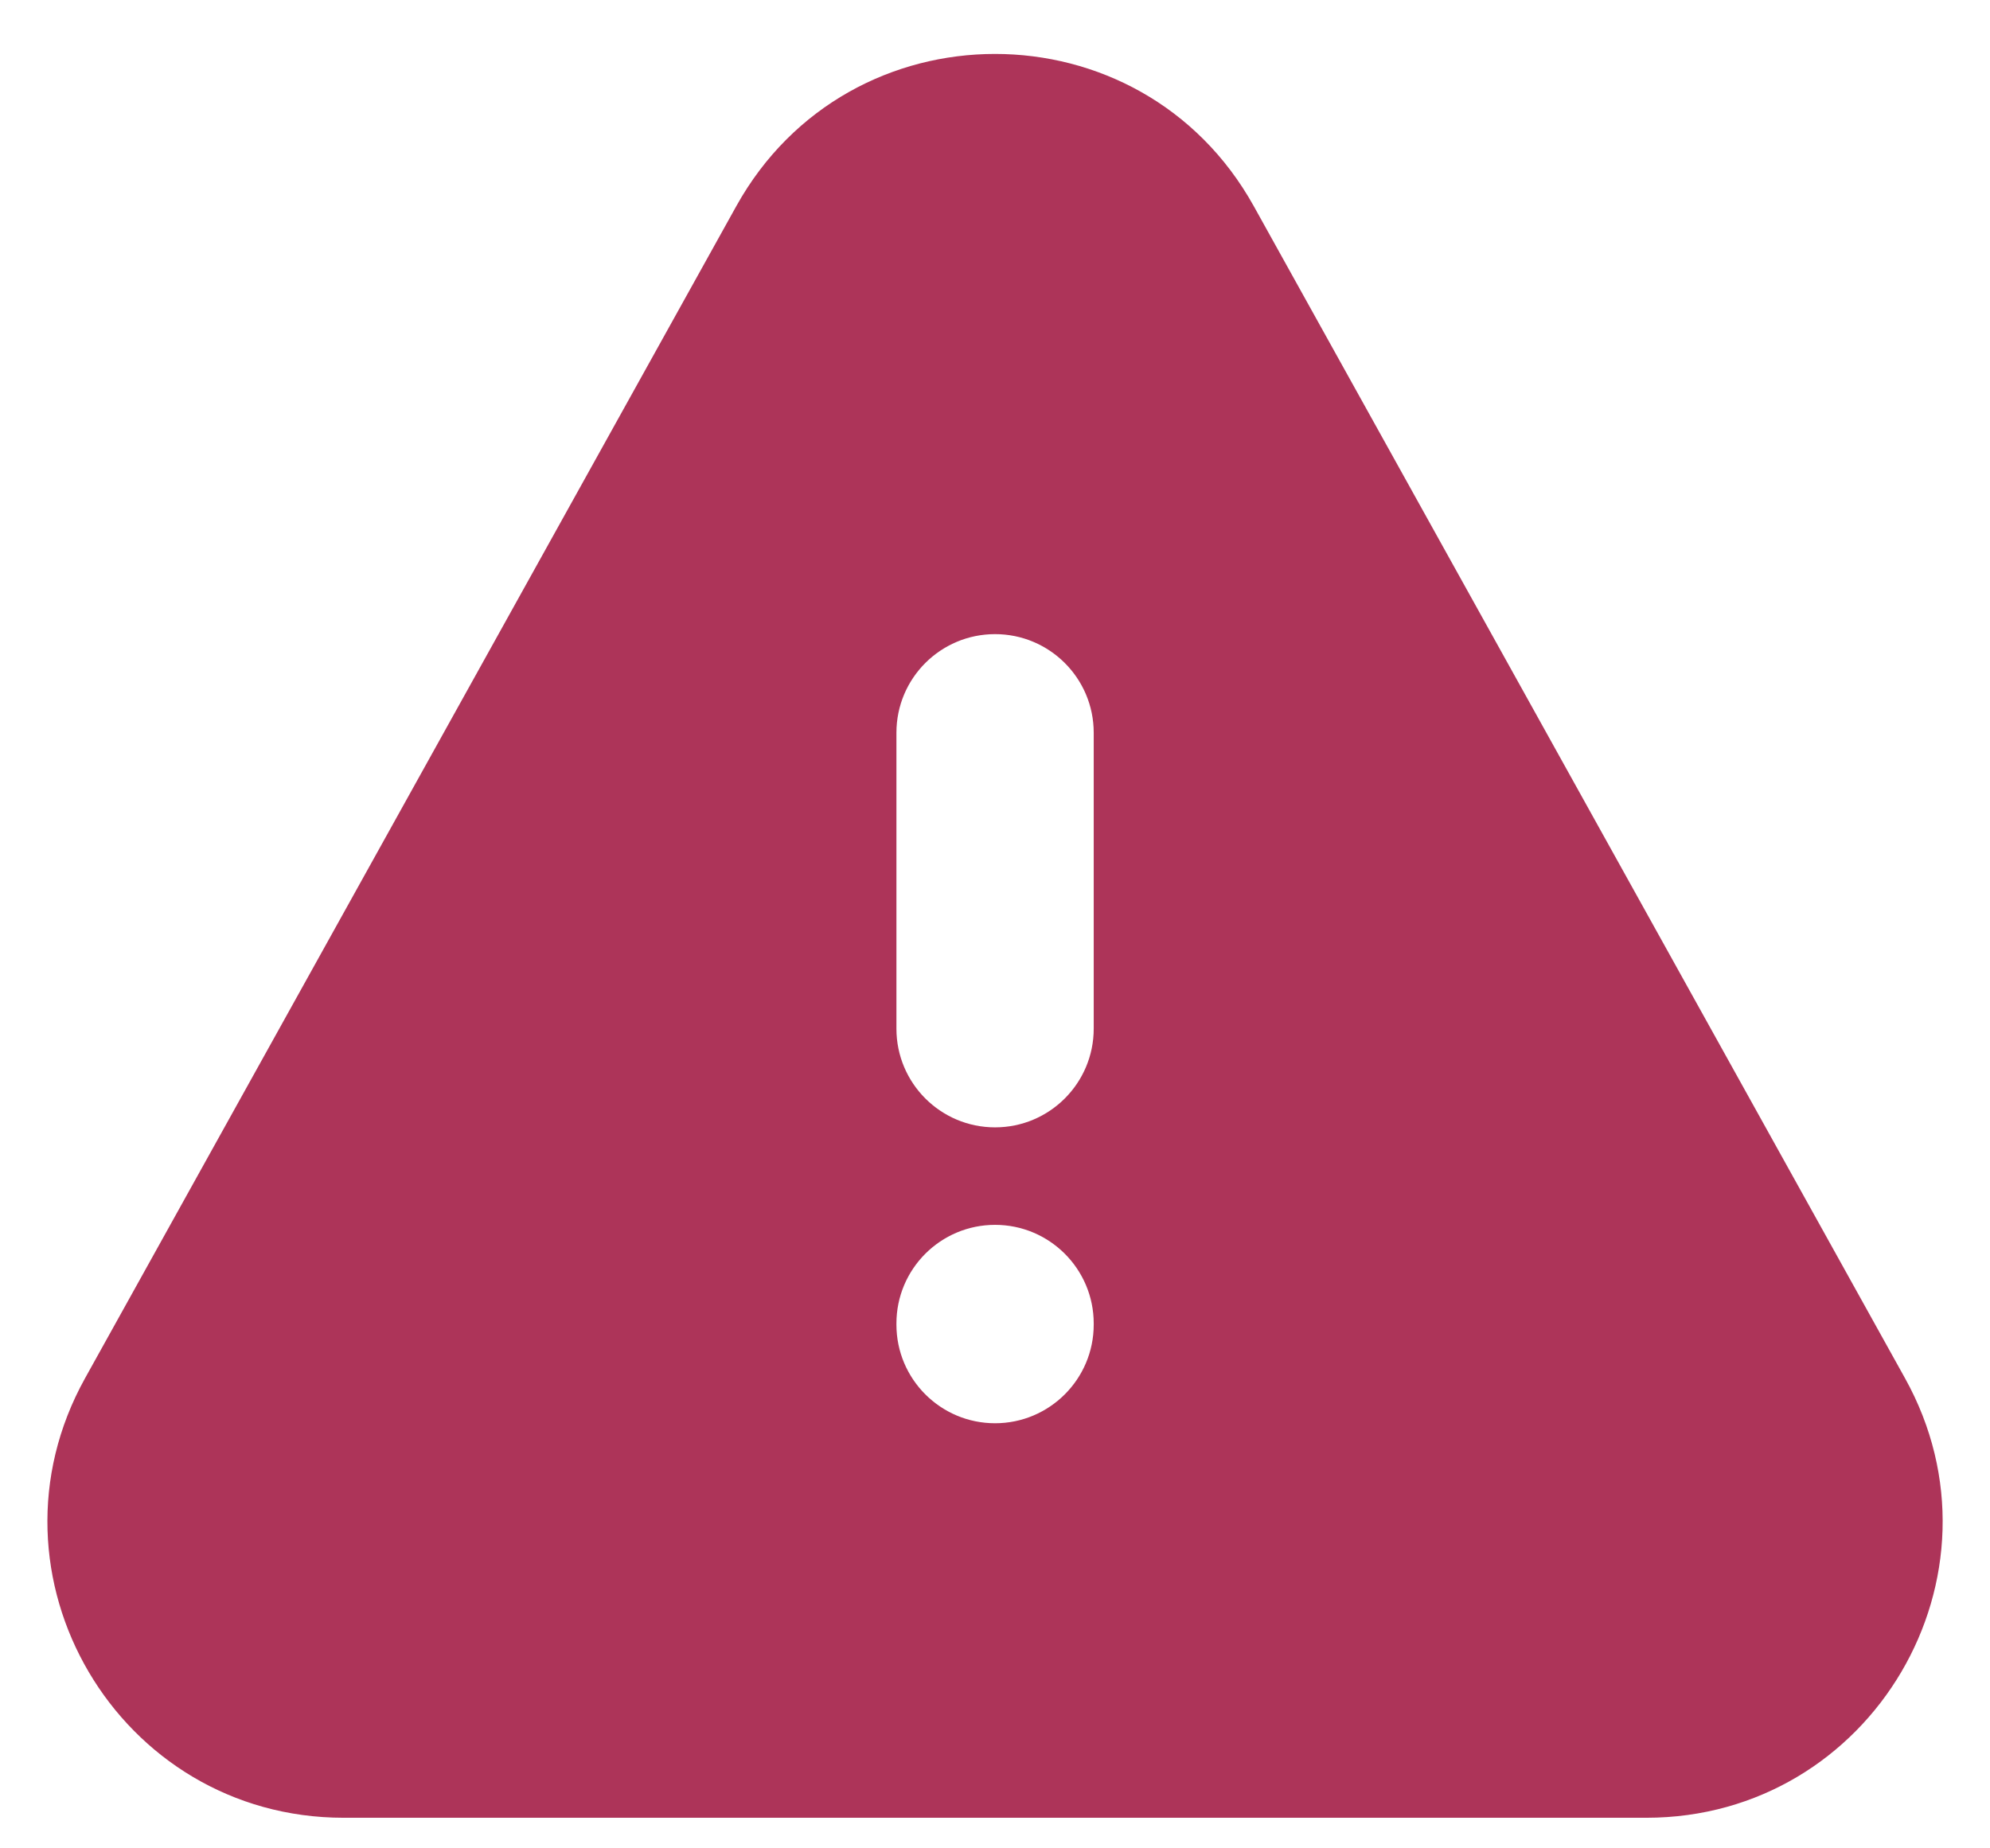
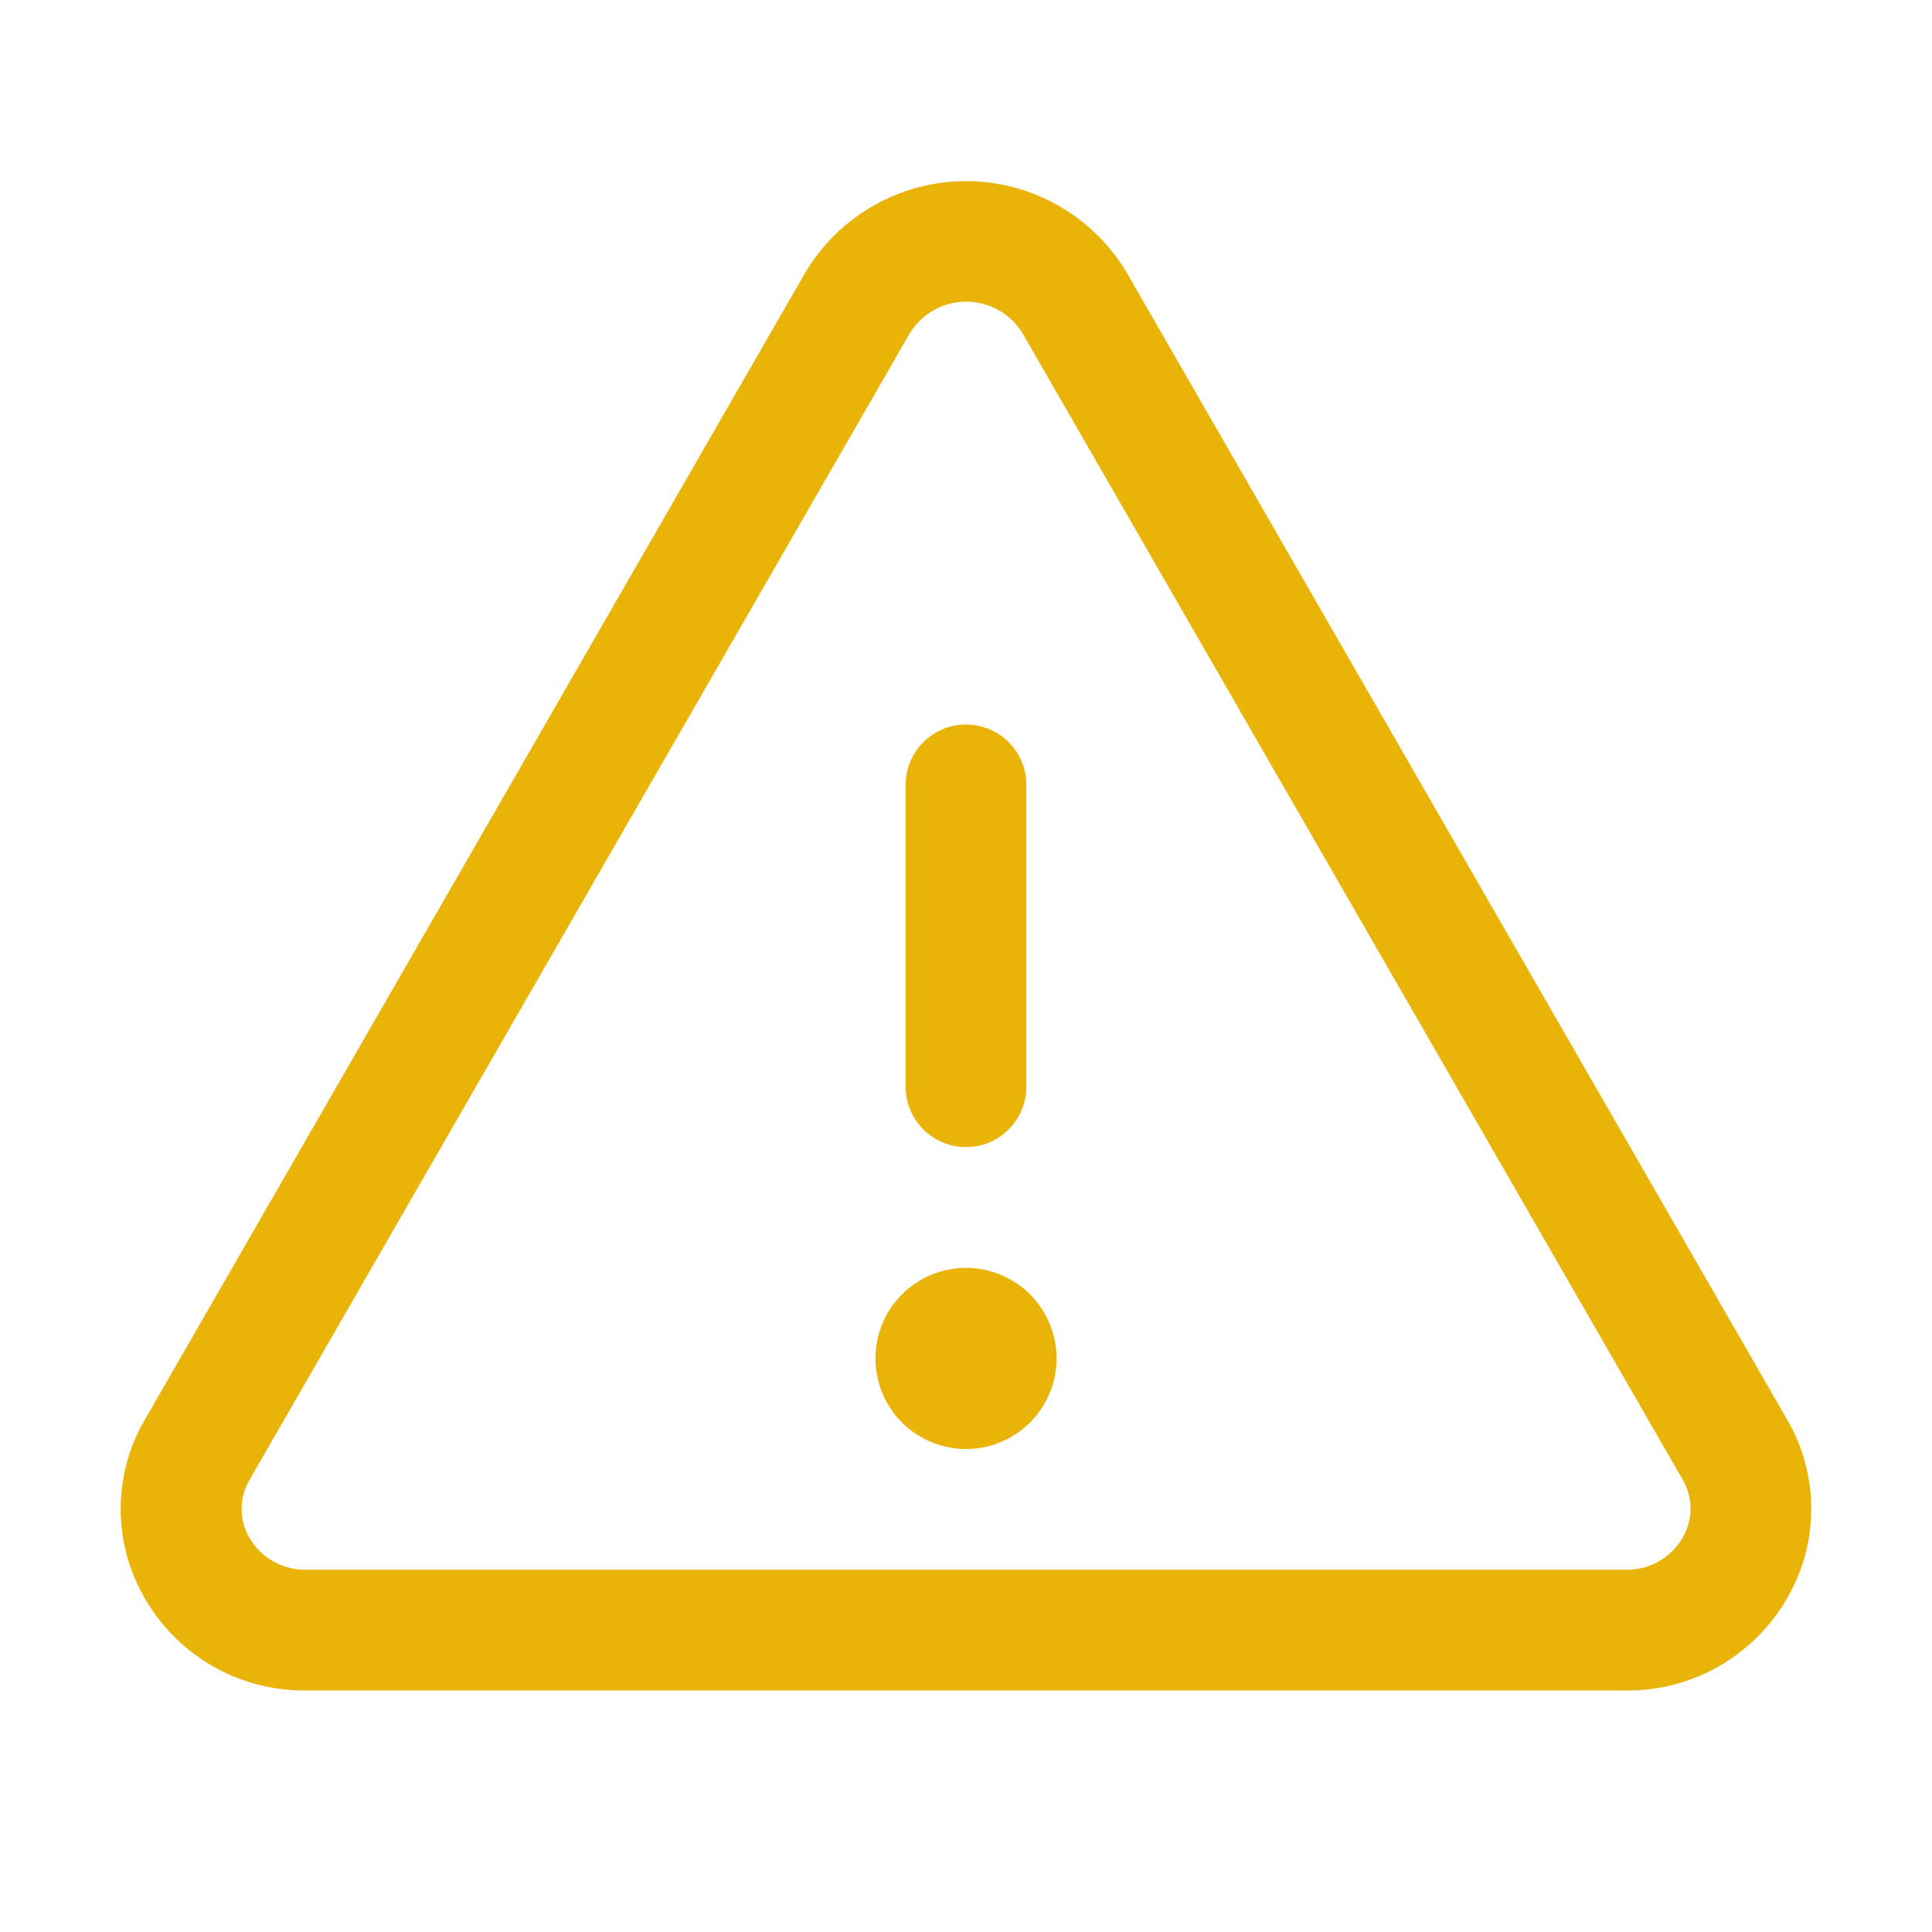
- <svg xmlns="http://www.w3.org/2000/svg" width="28" height="26" viewBox="0 0 28 26" fill="none">
-   <path fill-rule="evenodd" clip-rule="evenodd" d="M12.613 14.476C12.613 15.243 13.234 15.865 14.001 15.865C14.767 15.865 15.389 15.243 15.389 14.476V10.312C15.389 9.545 14.767 8.924 14.001 8.924C13.234 8.924 12.613 9.545 12.613 10.312V14.476ZM15.389 18.625C15.389 17.859 14.767 17.237 14.001 17.237C13.234 17.237 12.613 17.859 12.613 18.625V18.641C12.613 19.407 13.234 20.029 14.001 20.029C14.767 20.029 15.389 19.407 15.389 18.641V18.625ZM10.36 2.901C11.947 0.045 16.054 0.045 17.641 2.901L26.804 19.395C28.346 22.17 26.338 25.581 23.163 25.581H4.837C1.662 25.581 -0.345 22.17 1.197 19.395L10.36 2.901Z" fill="#AD3459" />
+ <svg xmlns="http://www.w3.org/2000/svg" width="24" height="24" viewBox="0 0 24 24" fill="none">
+   <path d="M22.2 17.634L14.002 3.396C13.797 3.047 13.504 2.758 13.153 2.557C12.802 2.356 12.405 2.25 12 2.25C11.595 2.25 11.198 2.356 10.847 2.557C10.496 2.758 10.203 3.047 9.998 3.396L1.8 17.634C1.603 17.971 1.499 18.355 1.499 18.745C1.499 19.136 1.603 19.52 1.8 19.857C2.002 20.208 2.294 20.499 2.646 20.7C2.998 20.901 3.397 21.004 3.802 21H20.198C20.603 21.004 21.002 20.9 21.353 20.699C21.704 20.498 21.996 20.208 22.198 19.857C22.396 19.52 22.5 19.136 22.5 18.746C22.5 18.355 22.397 17.971 22.2 17.634ZM20.9 19.106C20.828 19.228 20.726 19.329 20.602 19.398C20.479 19.467 20.34 19.503 20.198 19.5H3.802C3.66 19.503 3.521 19.467 3.398 19.398C3.274 19.329 3.172 19.228 3.1 19.106C3.036 18.997 3.001 18.872 3.001 18.744C3.001 18.617 3.036 18.492 3.1 18.383L11.299 4.145C11.372 4.023 11.475 3.923 11.598 3.853C11.721 3.784 11.86 3.747 12.002 3.747C12.143 3.747 12.283 3.784 12.406 3.853C12.529 3.923 12.632 4.023 12.705 4.145L20.904 18.383C20.968 18.492 21.001 18.618 21 18.745C21 18.872 20.965 18.997 20.9 19.106ZM11.25 13.5V9.75C11.25 9.551 11.329 9.36 11.47 9.22C11.61 9.079 11.801 9 12 9C12.199 9 12.39 9.079 12.53 9.22C12.671 9.36 12.75 9.551 12.75 9.75V13.5C12.75 13.699 12.671 13.89 12.53 14.03C12.39 14.171 12.199 14.25 12 14.25C11.801 14.25 11.61 14.171 11.47 14.03C11.329 13.89 11.25 13.699 11.25 13.5ZM13.125 16.875C13.125 17.098 13.059 17.315 12.935 17.5C12.812 17.685 12.636 17.829 12.431 17.914C12.225 18 11.999 18.022 11.781 17.978C11.562 17.935 11.362 17.828 11.204 17.671C11.047 17.513 10.94 17.313 10.897 17.095C10.853 16.876 10.876 16.65 10.961 16.445C11.046 16.239 11.19 16.063 11.375 15.94C11.56 15.816 11.777 15.75 12 15.75C12.298 15.75 12.585 15.869 12.796 16.08C13.007 16.291 13.125 16.577 13.125 16.875Z" fill="#EAB308" />
</svg>
